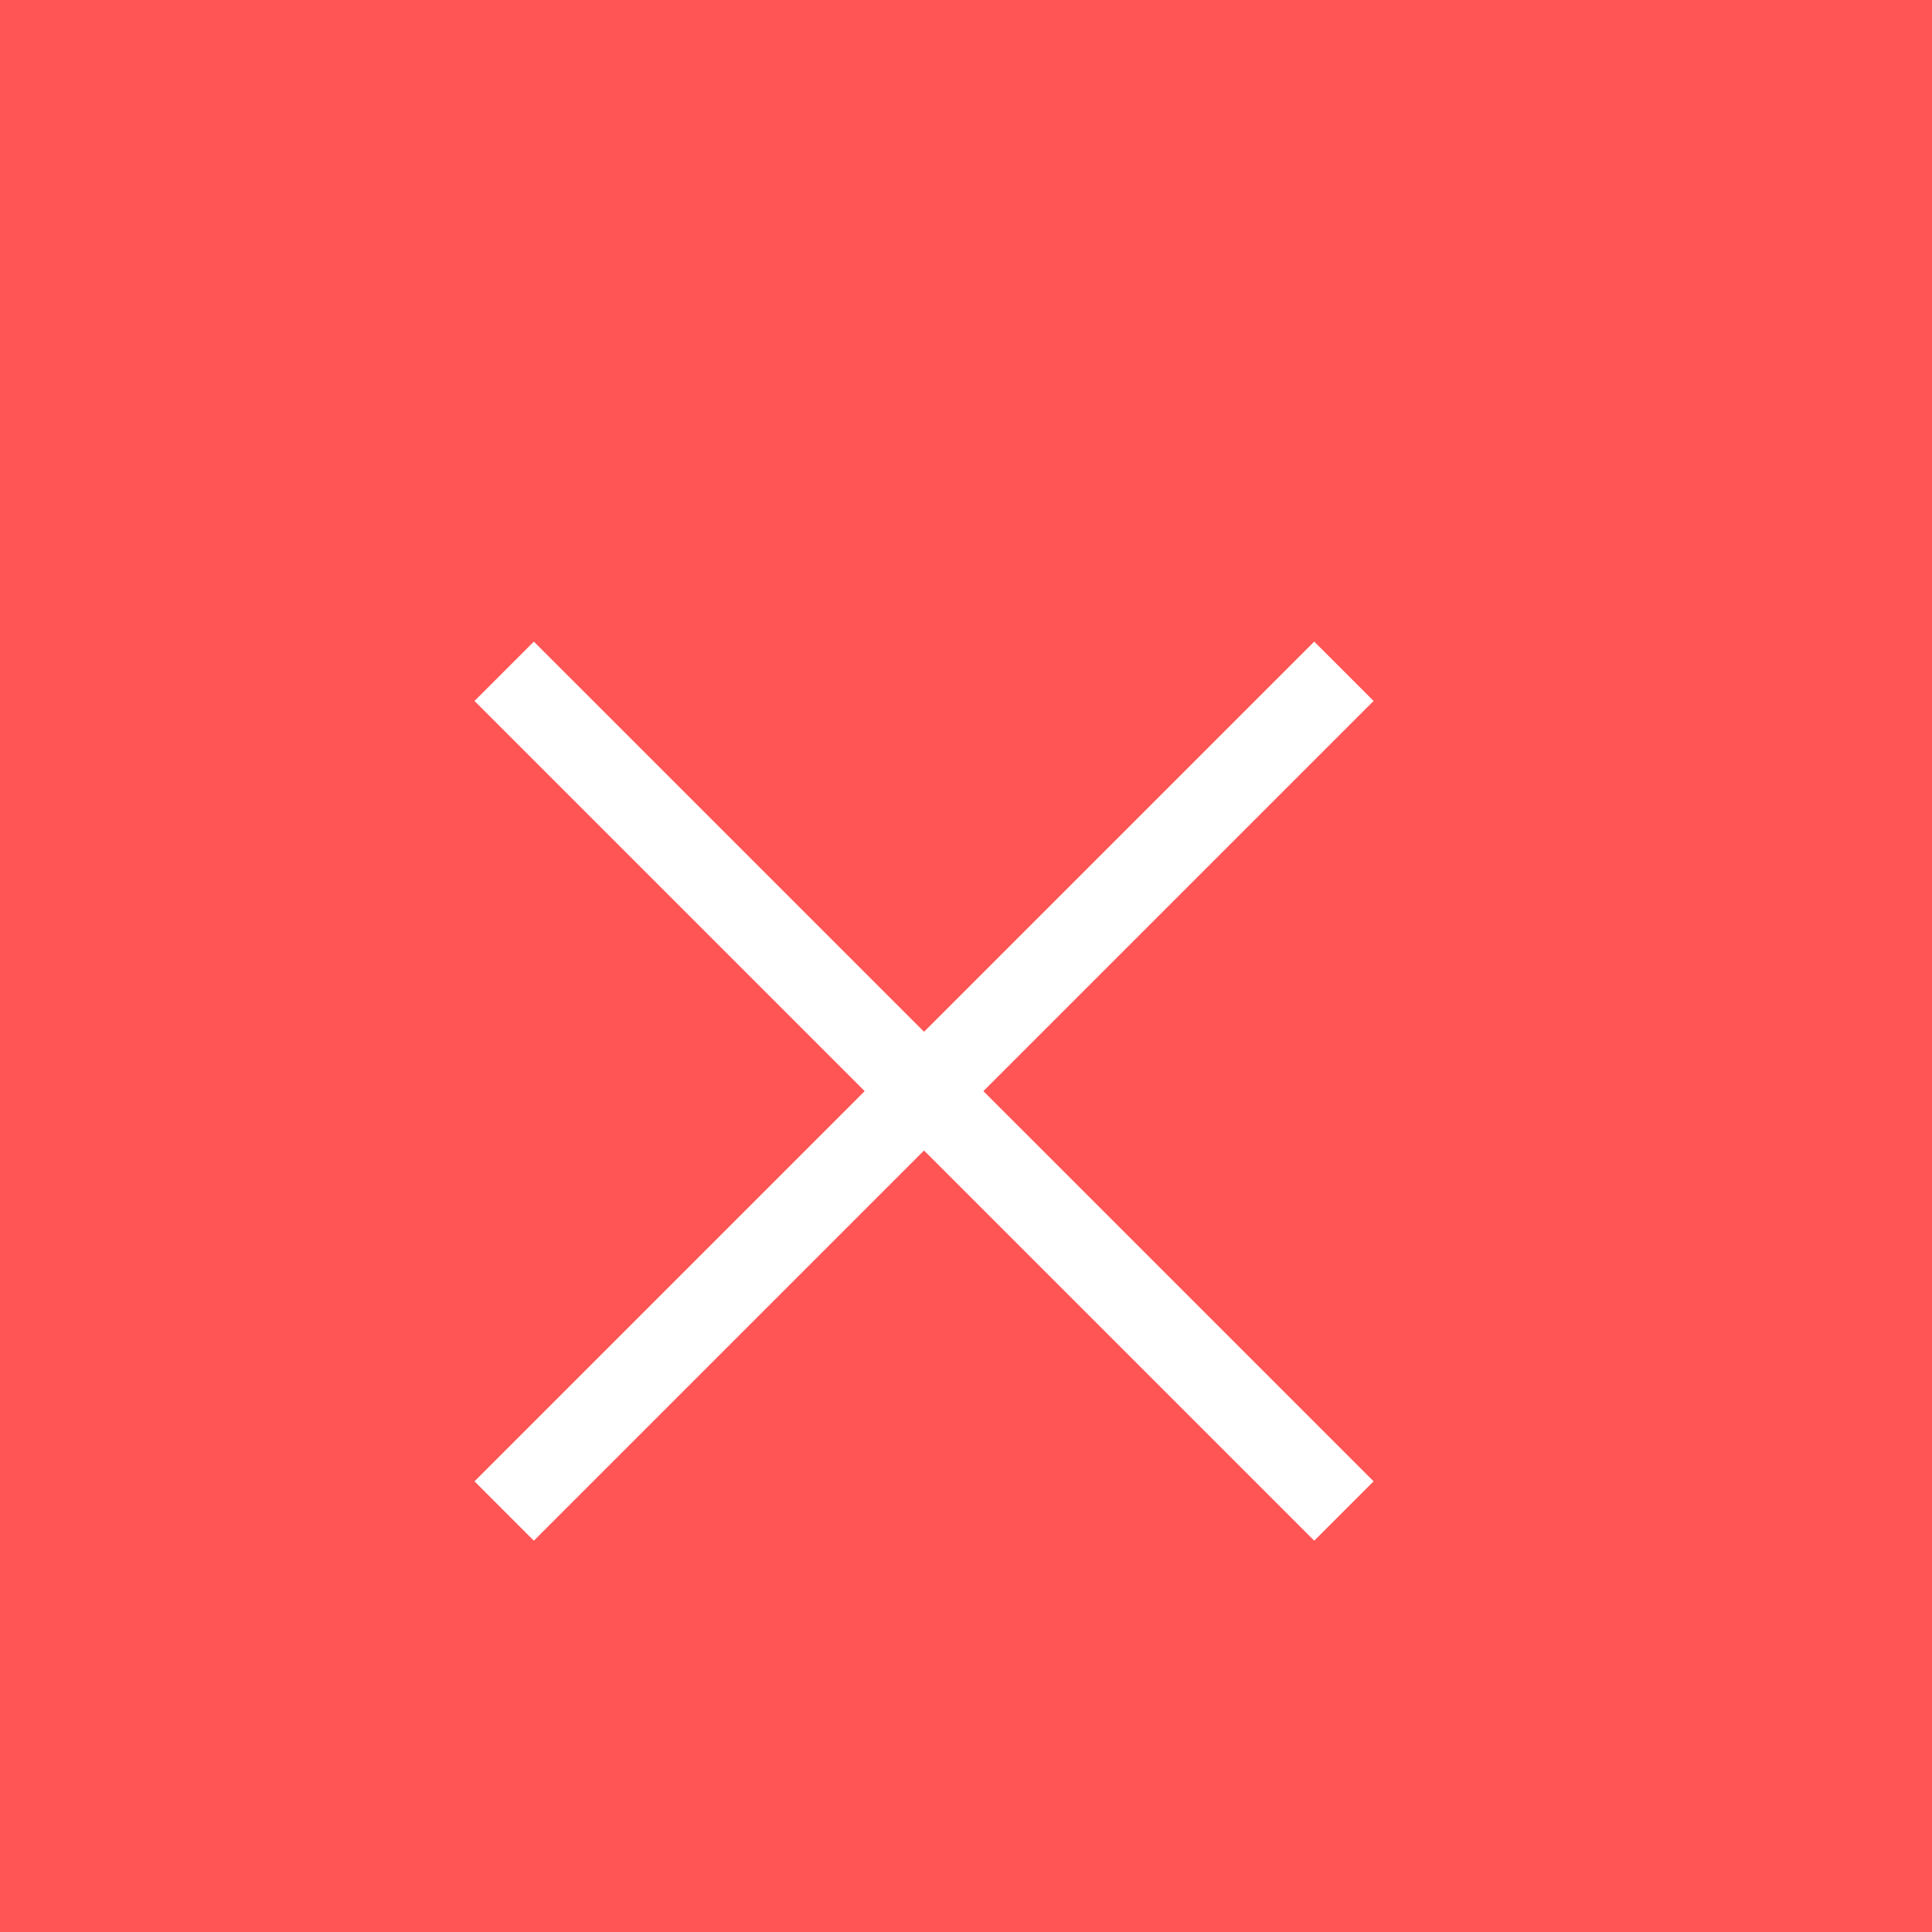
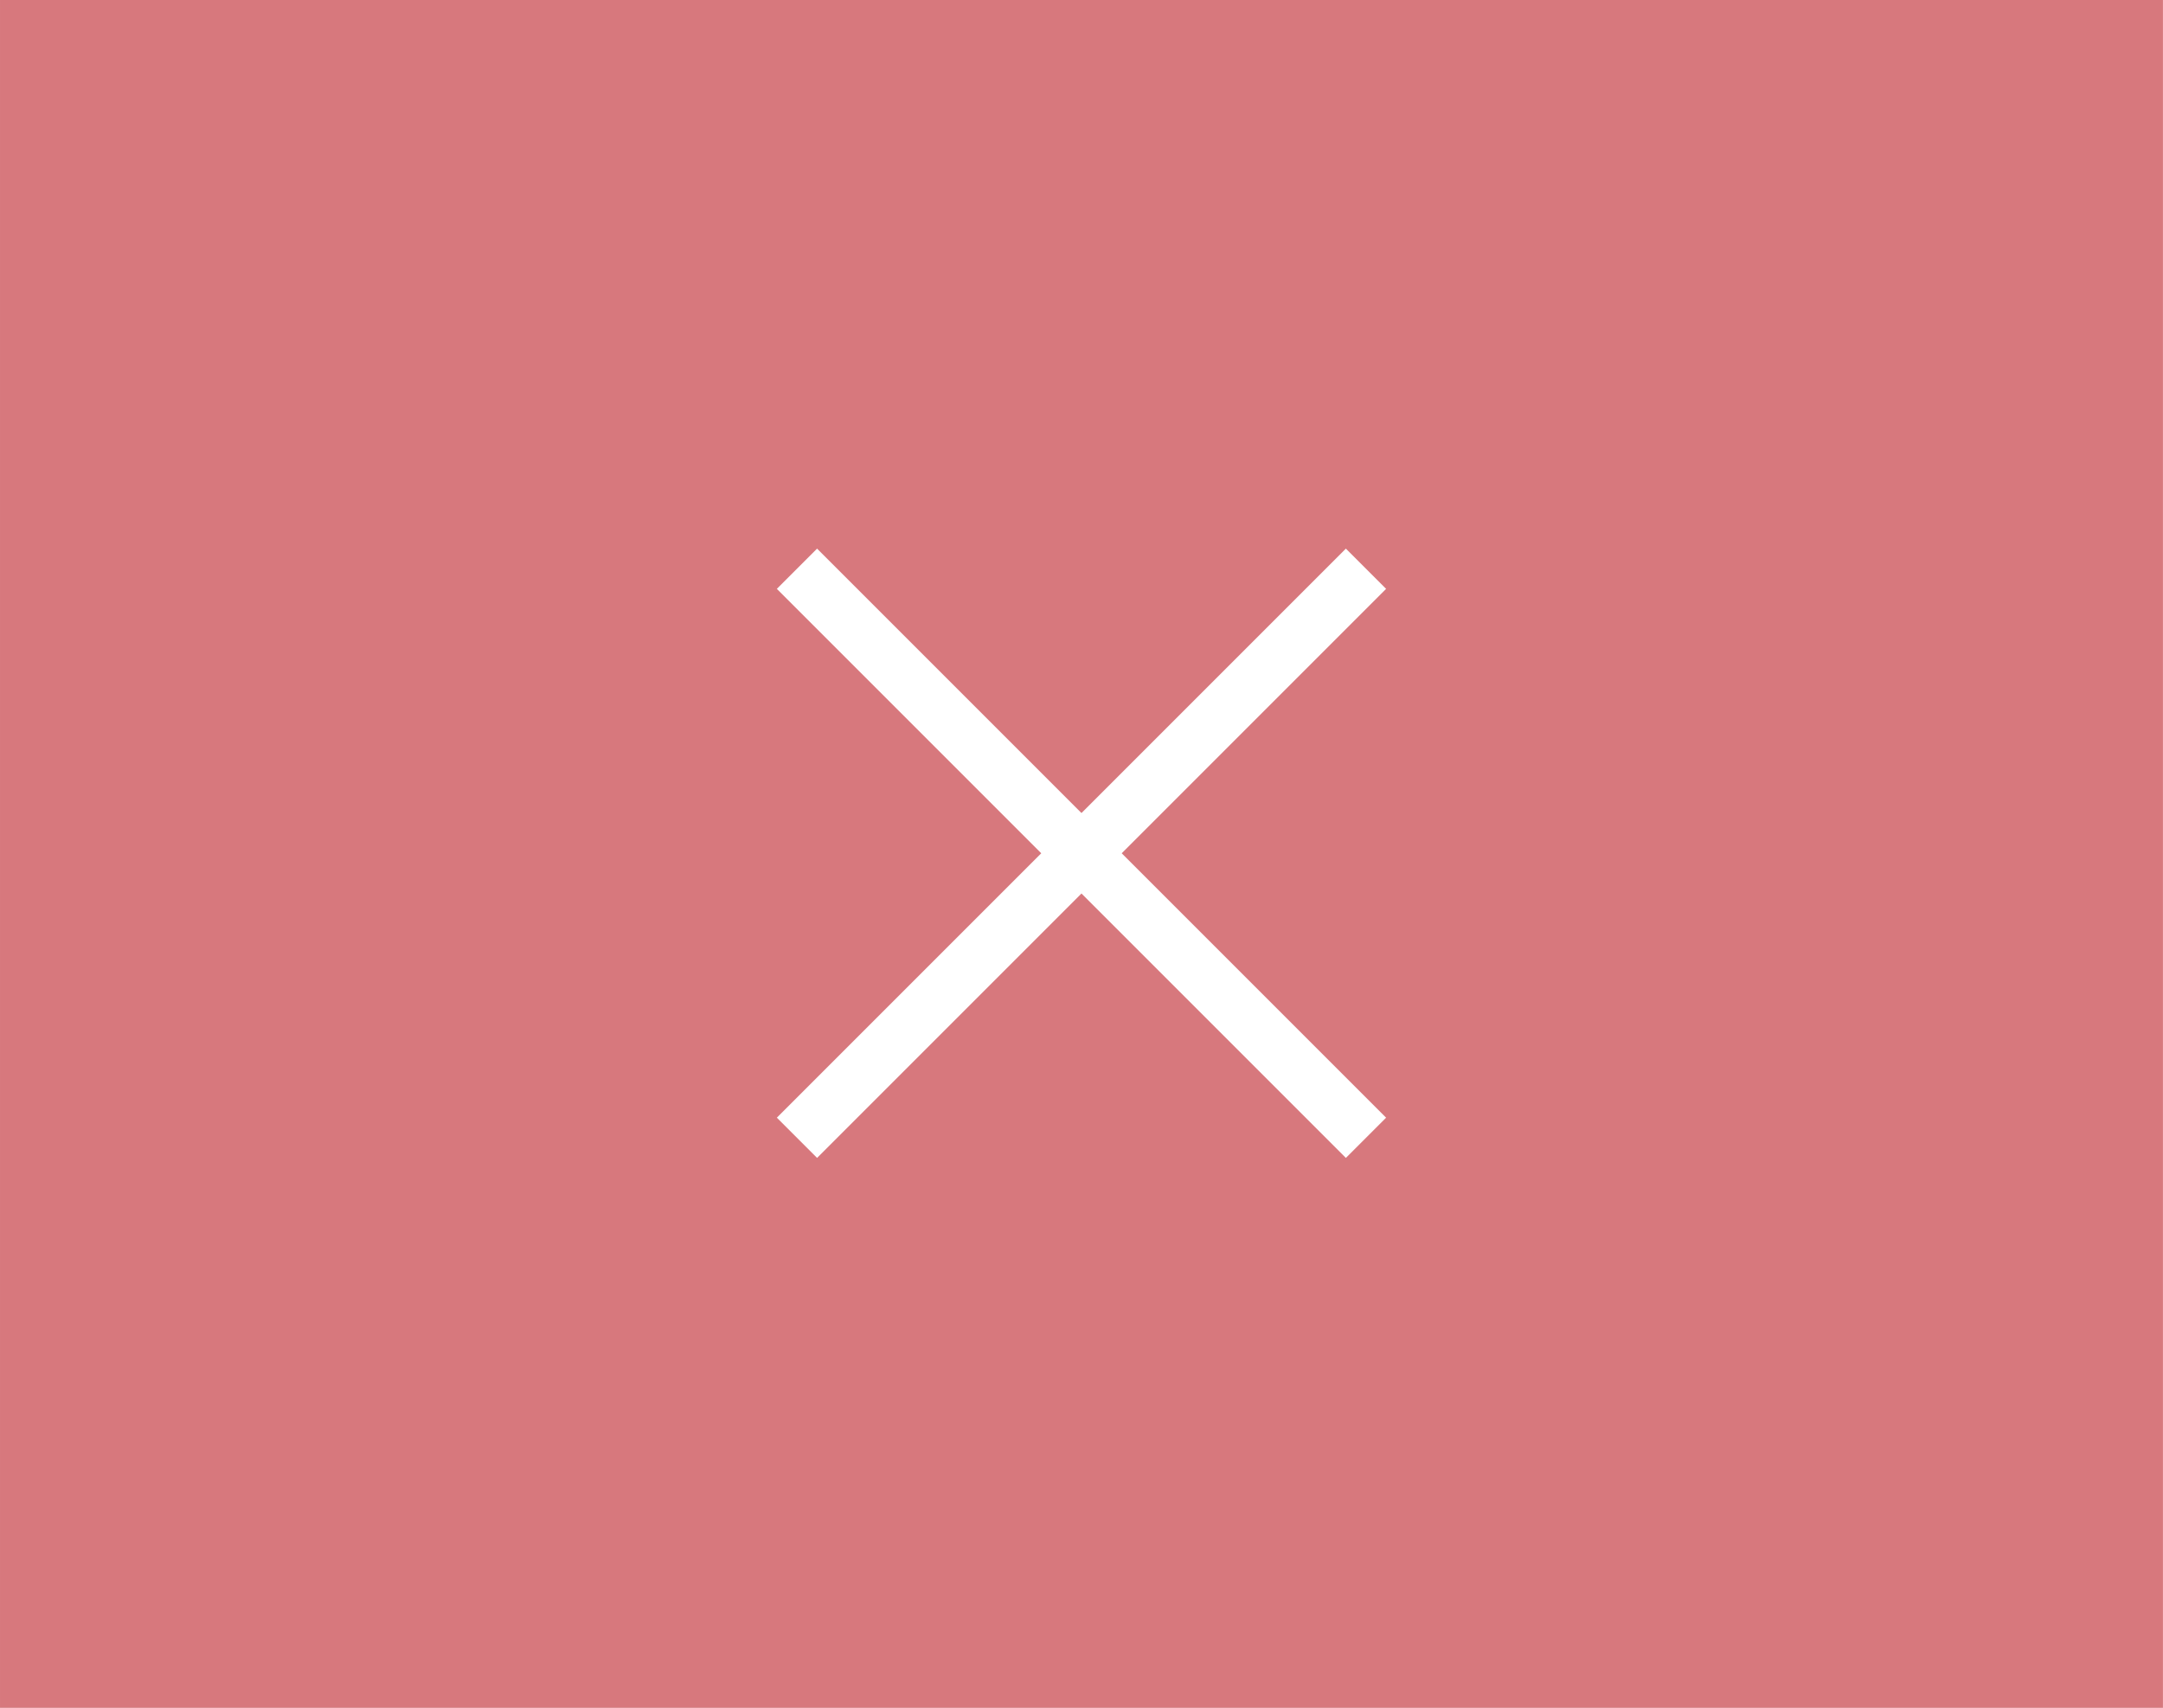
- <svg xmlns="http://www.w3.org/2000/svg" xmlns:ns1="http://www.openswatchbook.org/uri/2009/osb" xmlns:xlink="http://www.w3.org/1999/xlink" id="svg4306" width="23" height="23" version="1.1" style="enable-background:new">
-   <defs id="defs29">
-     <linearGradient id="fg_color" ns1:paint="solid">
-       <stop style="stop-color:#d3dae3;stop-opacity:1;" offset="0" id="stop1387" />
-     </linearGradient>
-     <linearGradient id="selected_fg_color" ns1:paint="solid">
-       <stop style="stop-color:#ffffffgit;stop-opacity:1;" offset="0" id="stop6555" />
-     </linearGradient>
-     <linearGradient id="y" x1="47.267" x2="50.1" y1="145.13" y2="145.13" gradientUnits="userSpaceOnUse" xlink:href="#selected_fg_color" />
-   </defs>
-   <g style="opacity:0.35" id="inactive-center" transform="matrix(3.7795,0,0,3.7795,-172.9969,-615.514)">
+ <svg xmlns="http://www.w3.org/2000/svg" id="svg4306" width="38" height="30" version="1.1" style="enable-background:new">
+   <defs id="defs29" />
+   <g style="opacity:0.35" id="inactive-center" transform="matrix(3.7795,0,0,3.7795,-164.9978,-613.5142)">
    <rect x="43.656" y="141.16" width="10.054" height="7.938" ry="3.7990001e-06" style="opacity:0;stroke-width:0.402;paint-order:stroke fill markers" id="rect956" />
    <path d="m 47.454,143.71 -0.187,0.187 1.229,1.229 -1.229,1.229 0.187,0.187 1.229,-1.229 1.229,1.229 0.187,-0.187 -1.229,-1.229 1.229,-1.229 -0.187,-0.187 -1.229,1.229 z" style="opacity:1;fill:#ffffff;fill-opacity:1;paint-order:stroke fill markers" id="path958" />
  </g>
-   <g id="active-center" transform="matrix(3.7795,0,0,3.7795,-172.9969,-574.514)" style="opacity:0.75">
+   <g id="active-center" transform="matrix(3.7795,0,0,3.7795,-164.9978,-572.5142)" style="opacity:0.75">
    <rect x="43.656" y="141.16" width="10.054" height="7.938" ry="3.7990001e-06" style="opacity:0;stroke-width:0.402;paint-order:stroke fill markers" id="rect976" />
    <path d="m 47.454,143.71 -0.187,0.187 1.229,1.229 -1.229,1.229 0.187,0.187 1.229,-1.229 1.229,1.229 0.187,-0.187 -1.229,-1.229 1.229,-1.229 -0.187,-0.187 -1.229,1.229 z" style="fill:#ffffff;fill-opacity:1;paint-order:stroke fill markers" id="path978" />
  </g>
-   <g id="hover-center" transform="matrix(3.7795,0,0,3.7795,-172.9969,-535.514)">
-     <rect x="43.656" y="141.16" width="10.054" height="7.938" ry="3.7990001e-06" style="fill:#ff5555;paint-order:stroke fill markers" id="rect996" />
+   <g id="hover-center" transform="matrix(3.7795,0,0,3.7795,-164.9978,-533.5142)">
+     <rect x="43.656" y="141.16" width="10.054" height="7.938" ry="3.7990001e-06" style="fill:#d7787d" id="rect996" />
    <path d="m 47.454,143.71 -0.187,0.187 1.229,1.229 -1.229,1.229 0.187,0.187 1.229,-1.229 1.229,1.229 0.187,-0.187 -1.229,-1.229 1.229,-1.229 -0.187,-0.187 -1.229,1.229 z" style="fill:#ffffff;fill-opacity:1;paint-order:stroke fill markers" id="path998" />
  </g>
-   <g id="pressed-center" transform="matrix(3.7795,0,0,3.7795,-172.9969,-495.514)">
-     <rect x="43.656" y="141.16" width="10.054" height="7.938" ry="3.7990001e-06" style="fill:#c83737;paint-order:stroke fill markers" id="rect1016" />
+   <g id="pressed-center" transform="matrix(3.7795,0,0,3.7795,-164.9978,-493.5142)">
+     <rect x="43.656" y="141.16" width="10.054" height="7.938" ry="3.7990001e-06" style="fill:#be3841" id="rect1016" />
    <path d="m 47.454,143.71 -0.187,0.187 1.229,1.229 -1.229,1.229 0.187,0.187 1.229,-1.229 1.229,1.229 0.187,-0.187 -1.229,-1.229 1.229,-1.229 -0.187,-0.187 -1.229,1.229 z" style="fill:#ffffff;fill-opacity:1;paint-order:stroke fill markers" id="path1018" />
  </g>
-   <g transform="matrix(3.7795,0,0,3.7795,-172.9969,-654.5138)" id="deactivated-center" style="opacity:0.35">
+   <g transform="matrix(3.7795,0,0,3.7795,-164.9978,-652.514)" id="deactivated-center" style="opacity:0.35">
    <rect id="rect880" style="opacity:0;stroke-width:0.402;paint-order:stroke fill markers" ry="3.7990001e-06" height="7.938" width="10.054" y="141.16" x="43.656" />
    <path id="path882" style="opacity:1;fill:#ffffff;fill-opacity:1;paint-order:stroke fill markers" d="m 47.454,143.71 -0.187,0.187 1.229,1.229 -1.229,1.229 0.187,0.187 1.229,-1.229 1.229,1.229 0.187,-0.187 -1.229,-1.229 1.229,-1.229 -0.187,-0.187 -1.229,1.229 z" />
  </g>
</svg>
